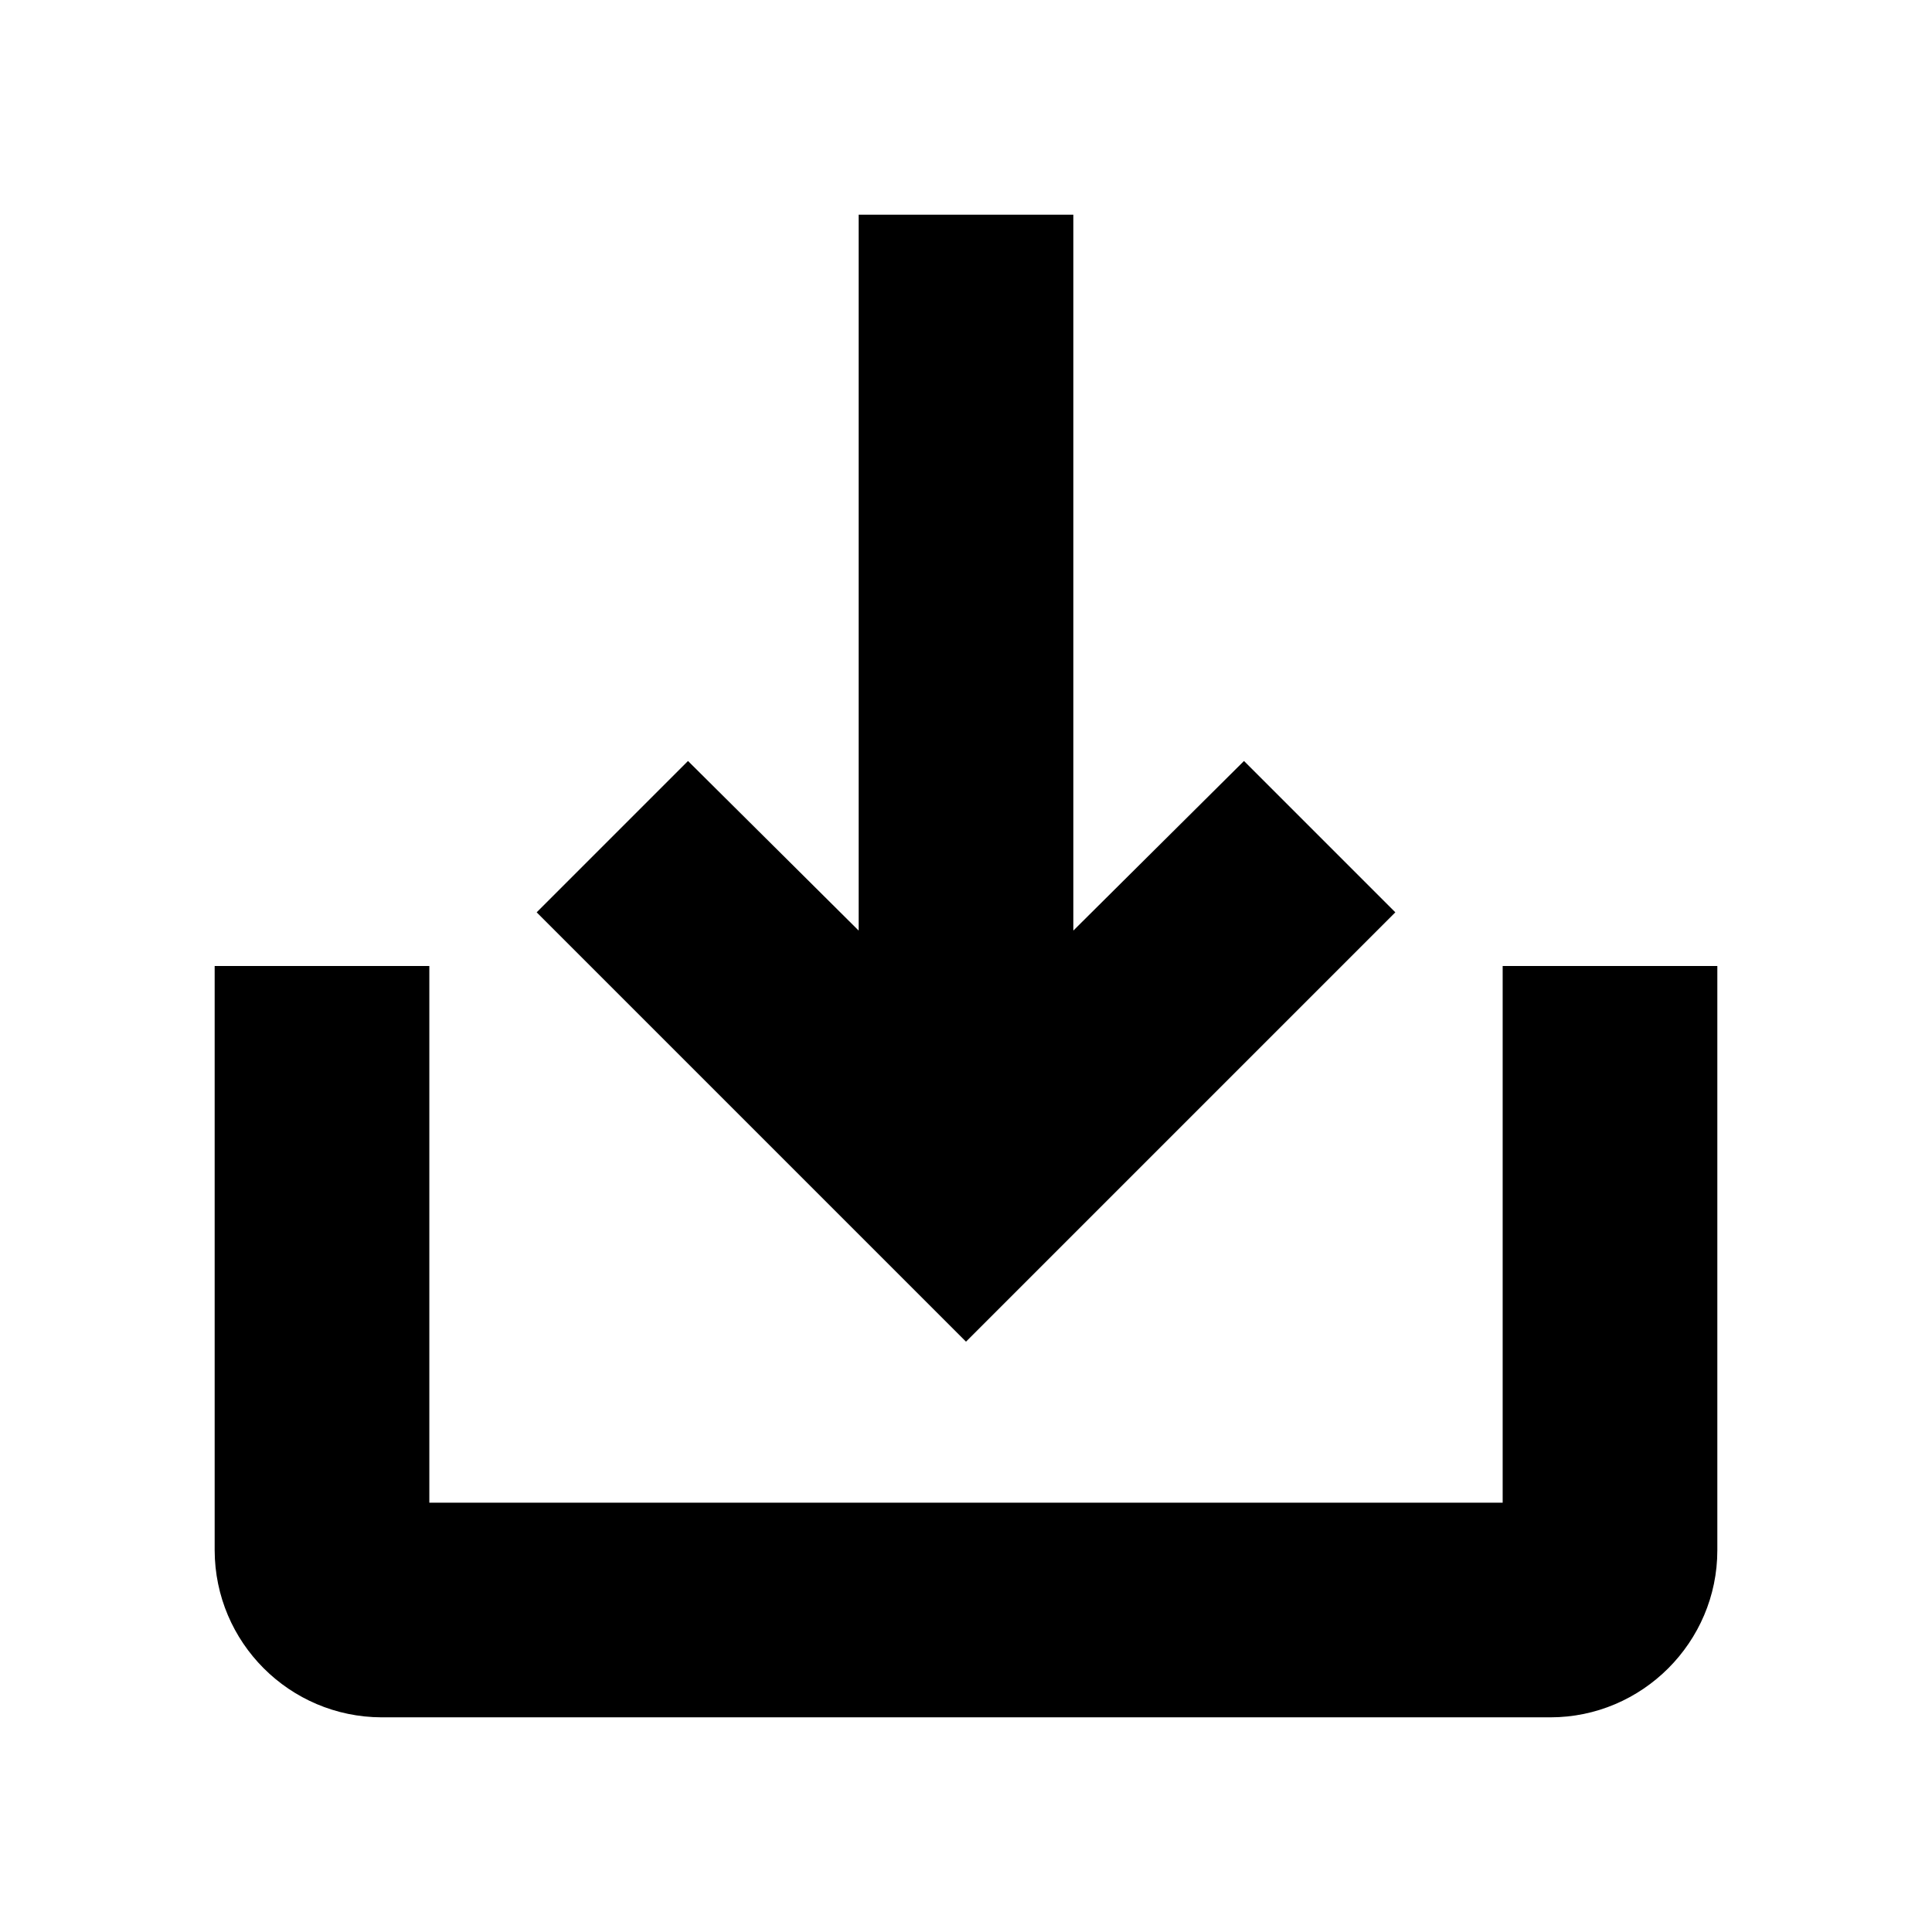
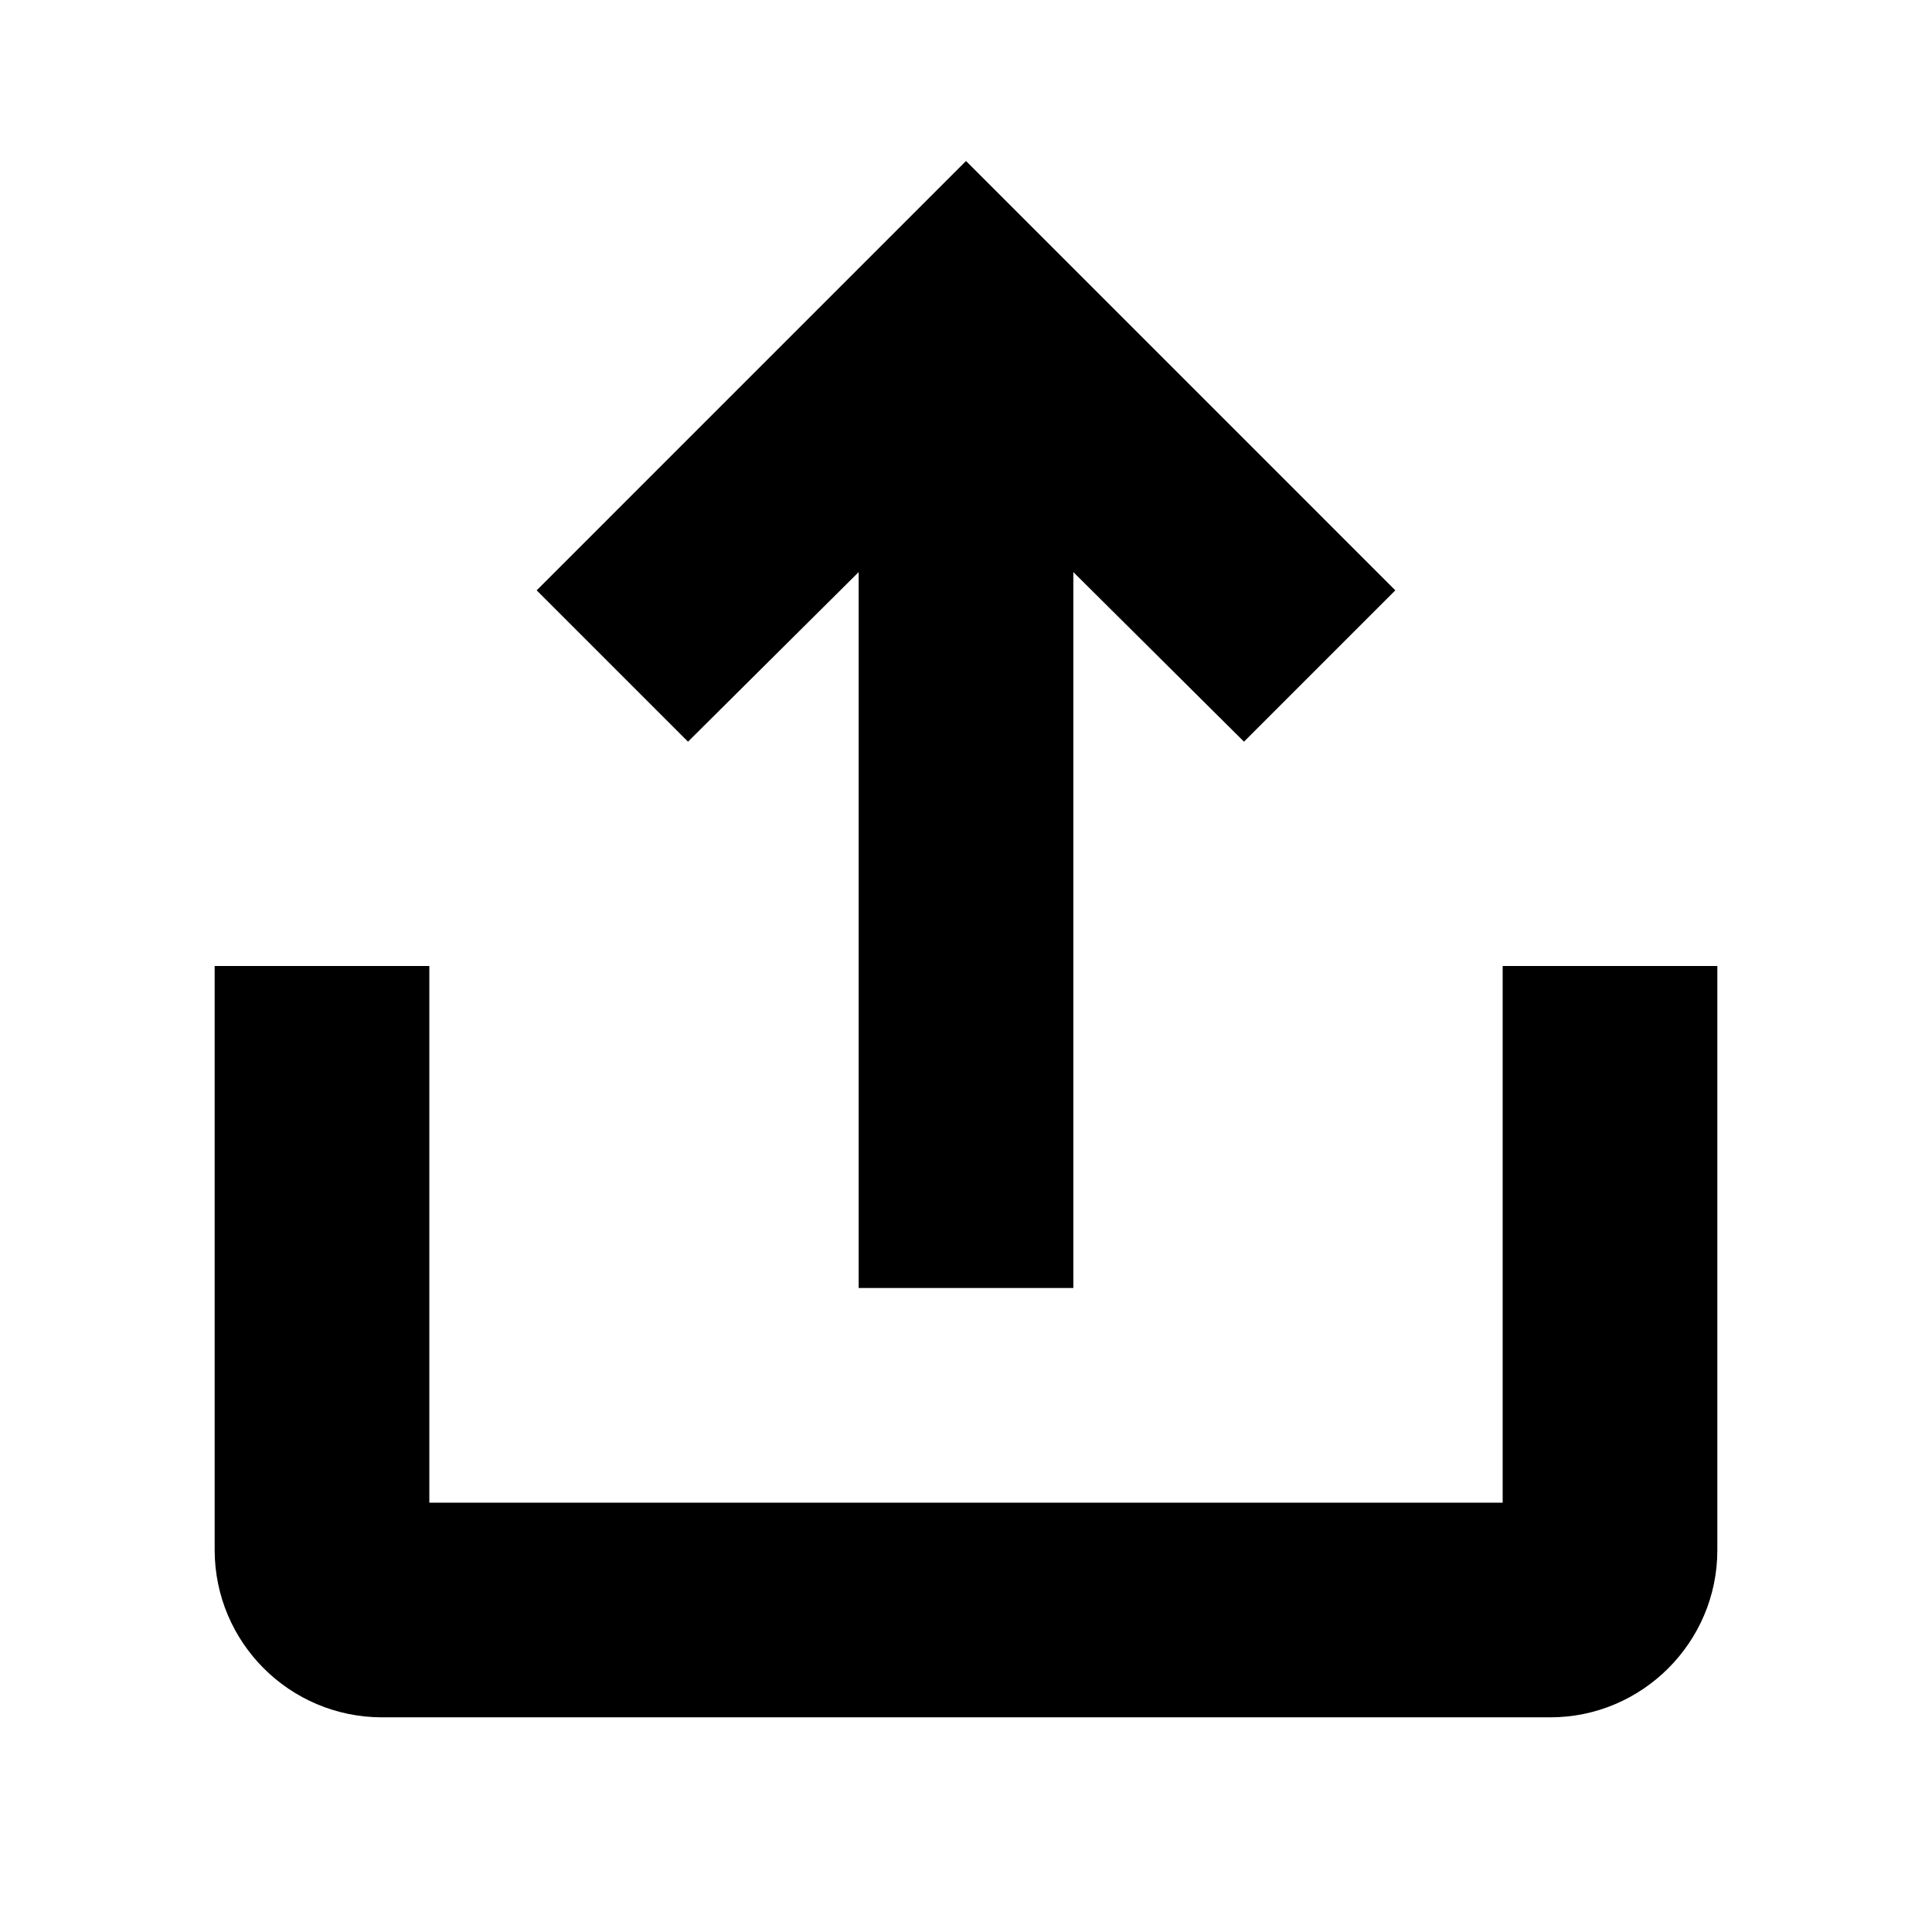
<svg xmlns="http://www.w3.org/2000/svg" width="18" height="18" viewBox="0 0 18 18">
-   <path d="M11.59 7.09L10 8.67V2H8v6.67L6.41 7.09 5 8.5l4 4 4-4-1.41-1.41z" />
+   <path d="M6.41 6.91L8 5.33V12h2V5.33l1.59 1.58L13 5.5l-4-4-4 4 1.41 1.41z" />
  <path d="M14 14V9h2v5.444C16 15.3 15.3 16 14.444 16H3.556A1.56 1.56 0 012 14.444V9h2v5h10z" />
</svg>
